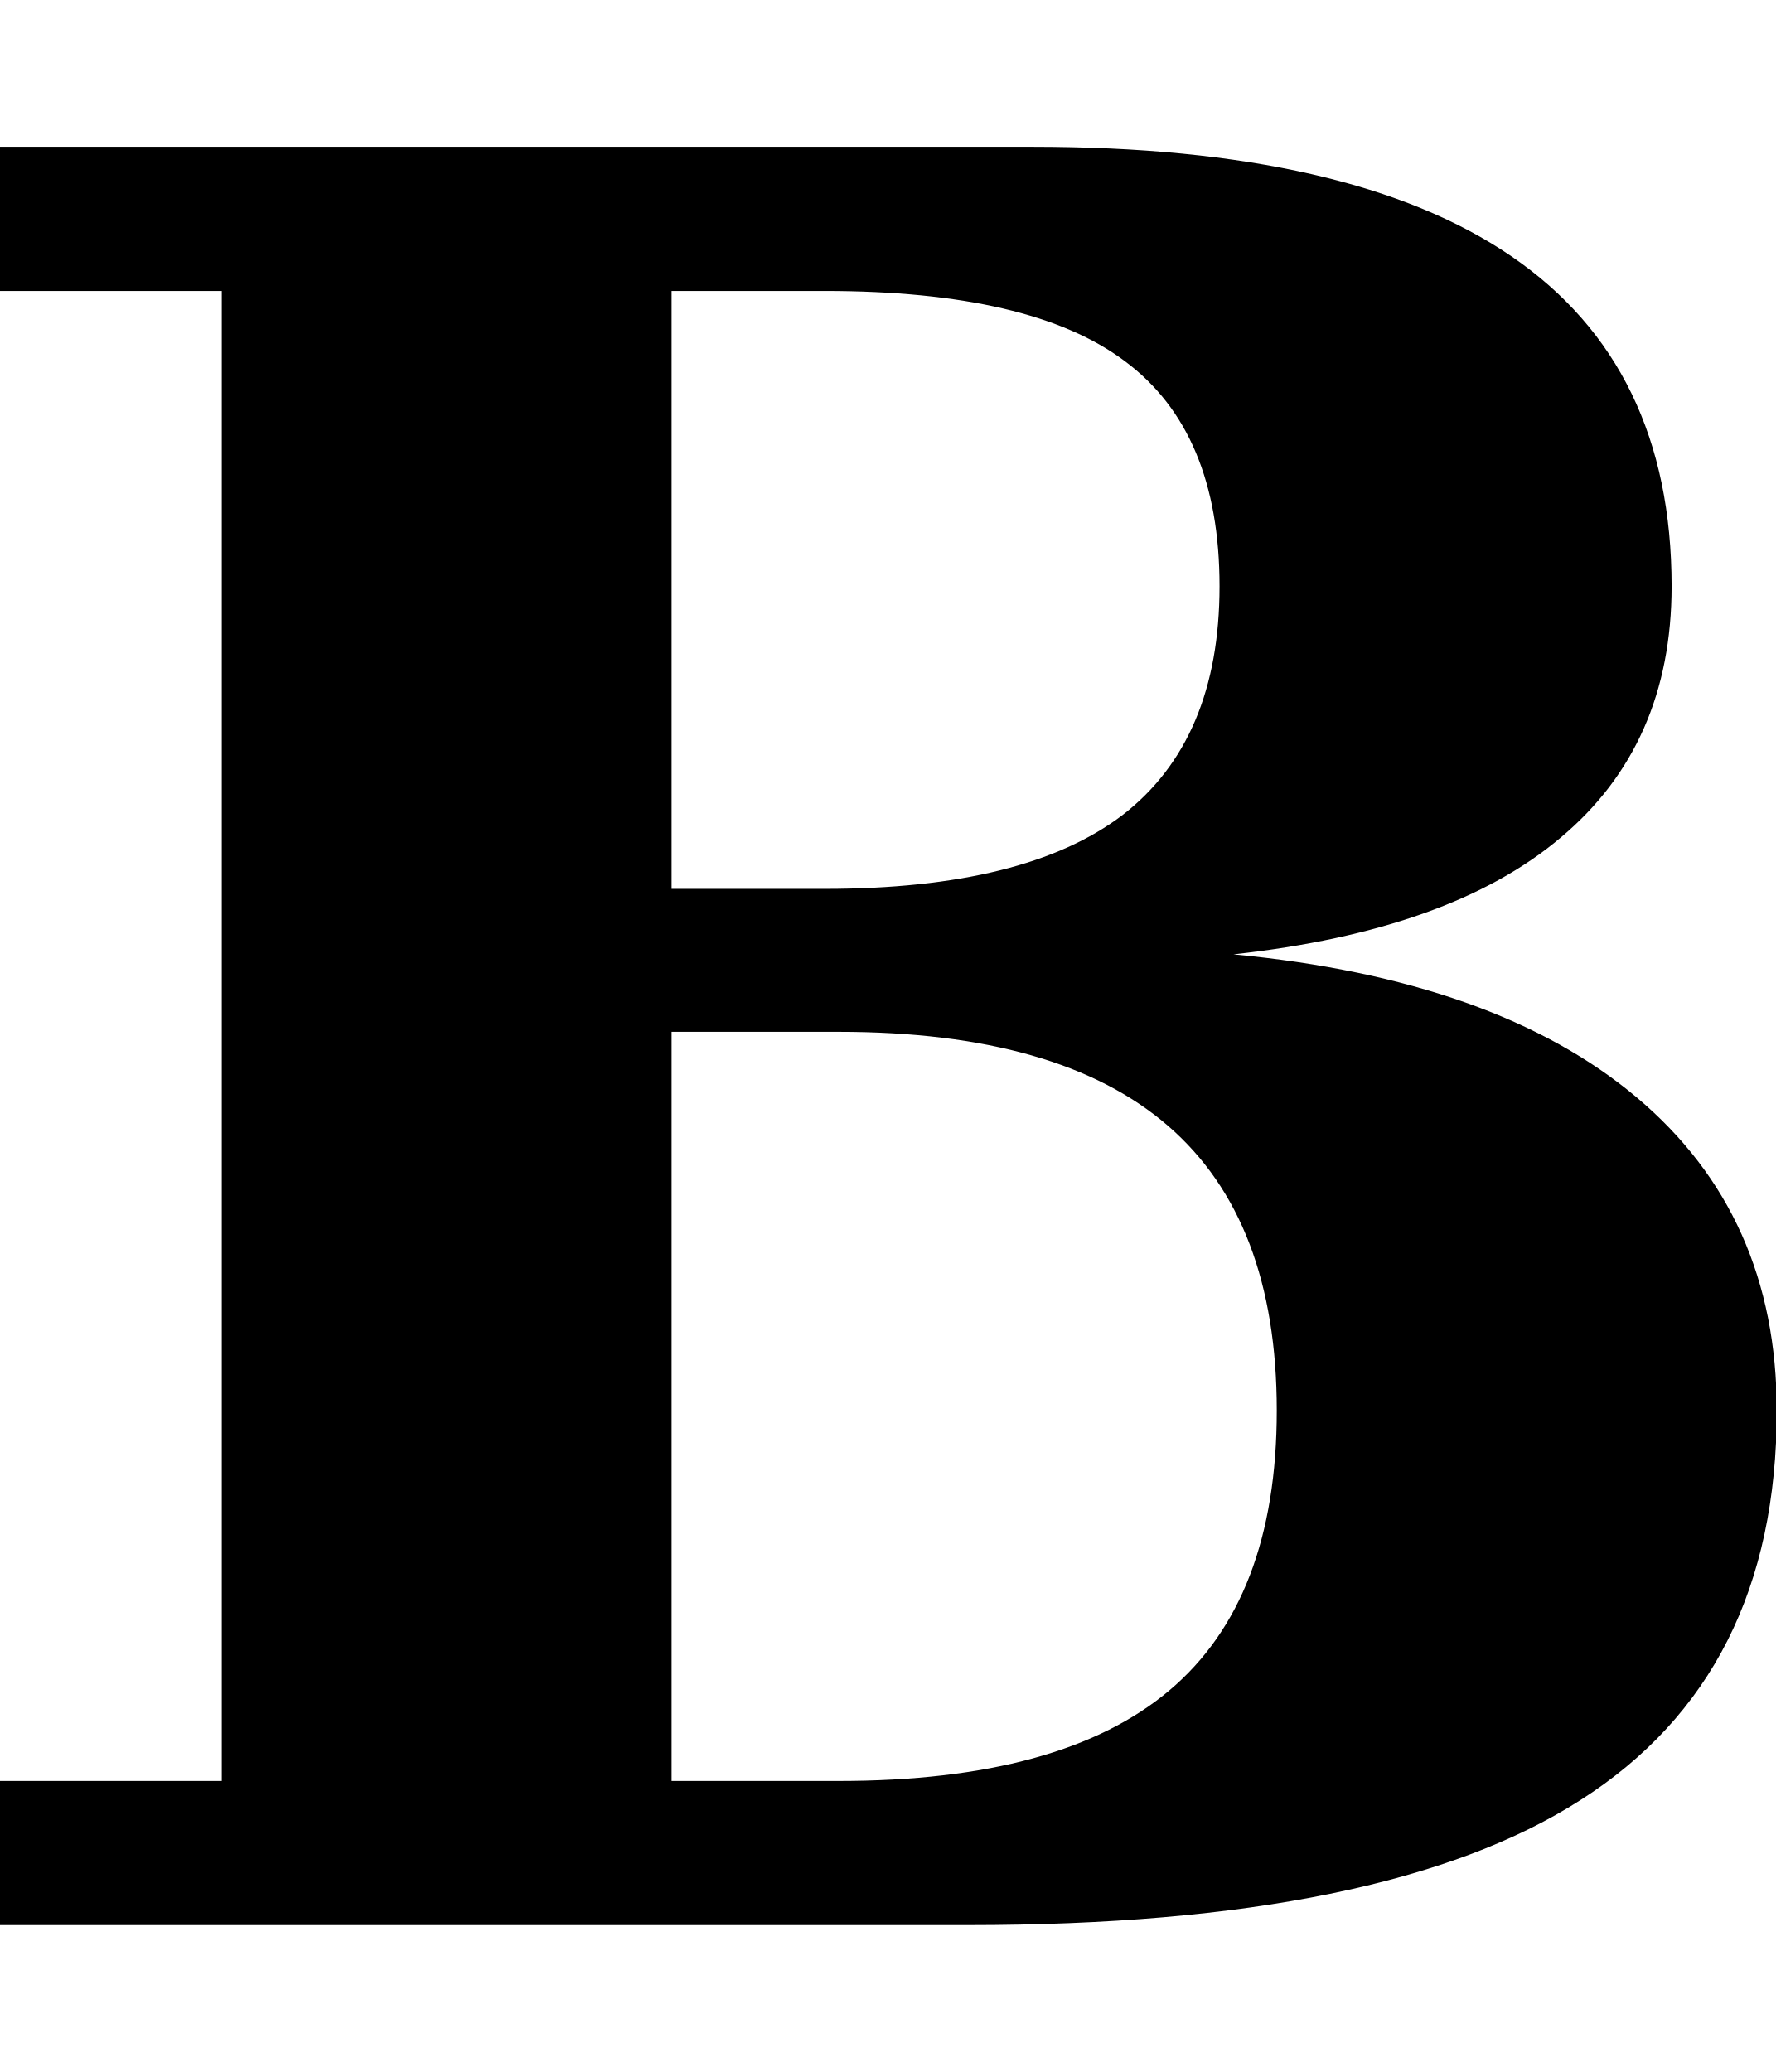
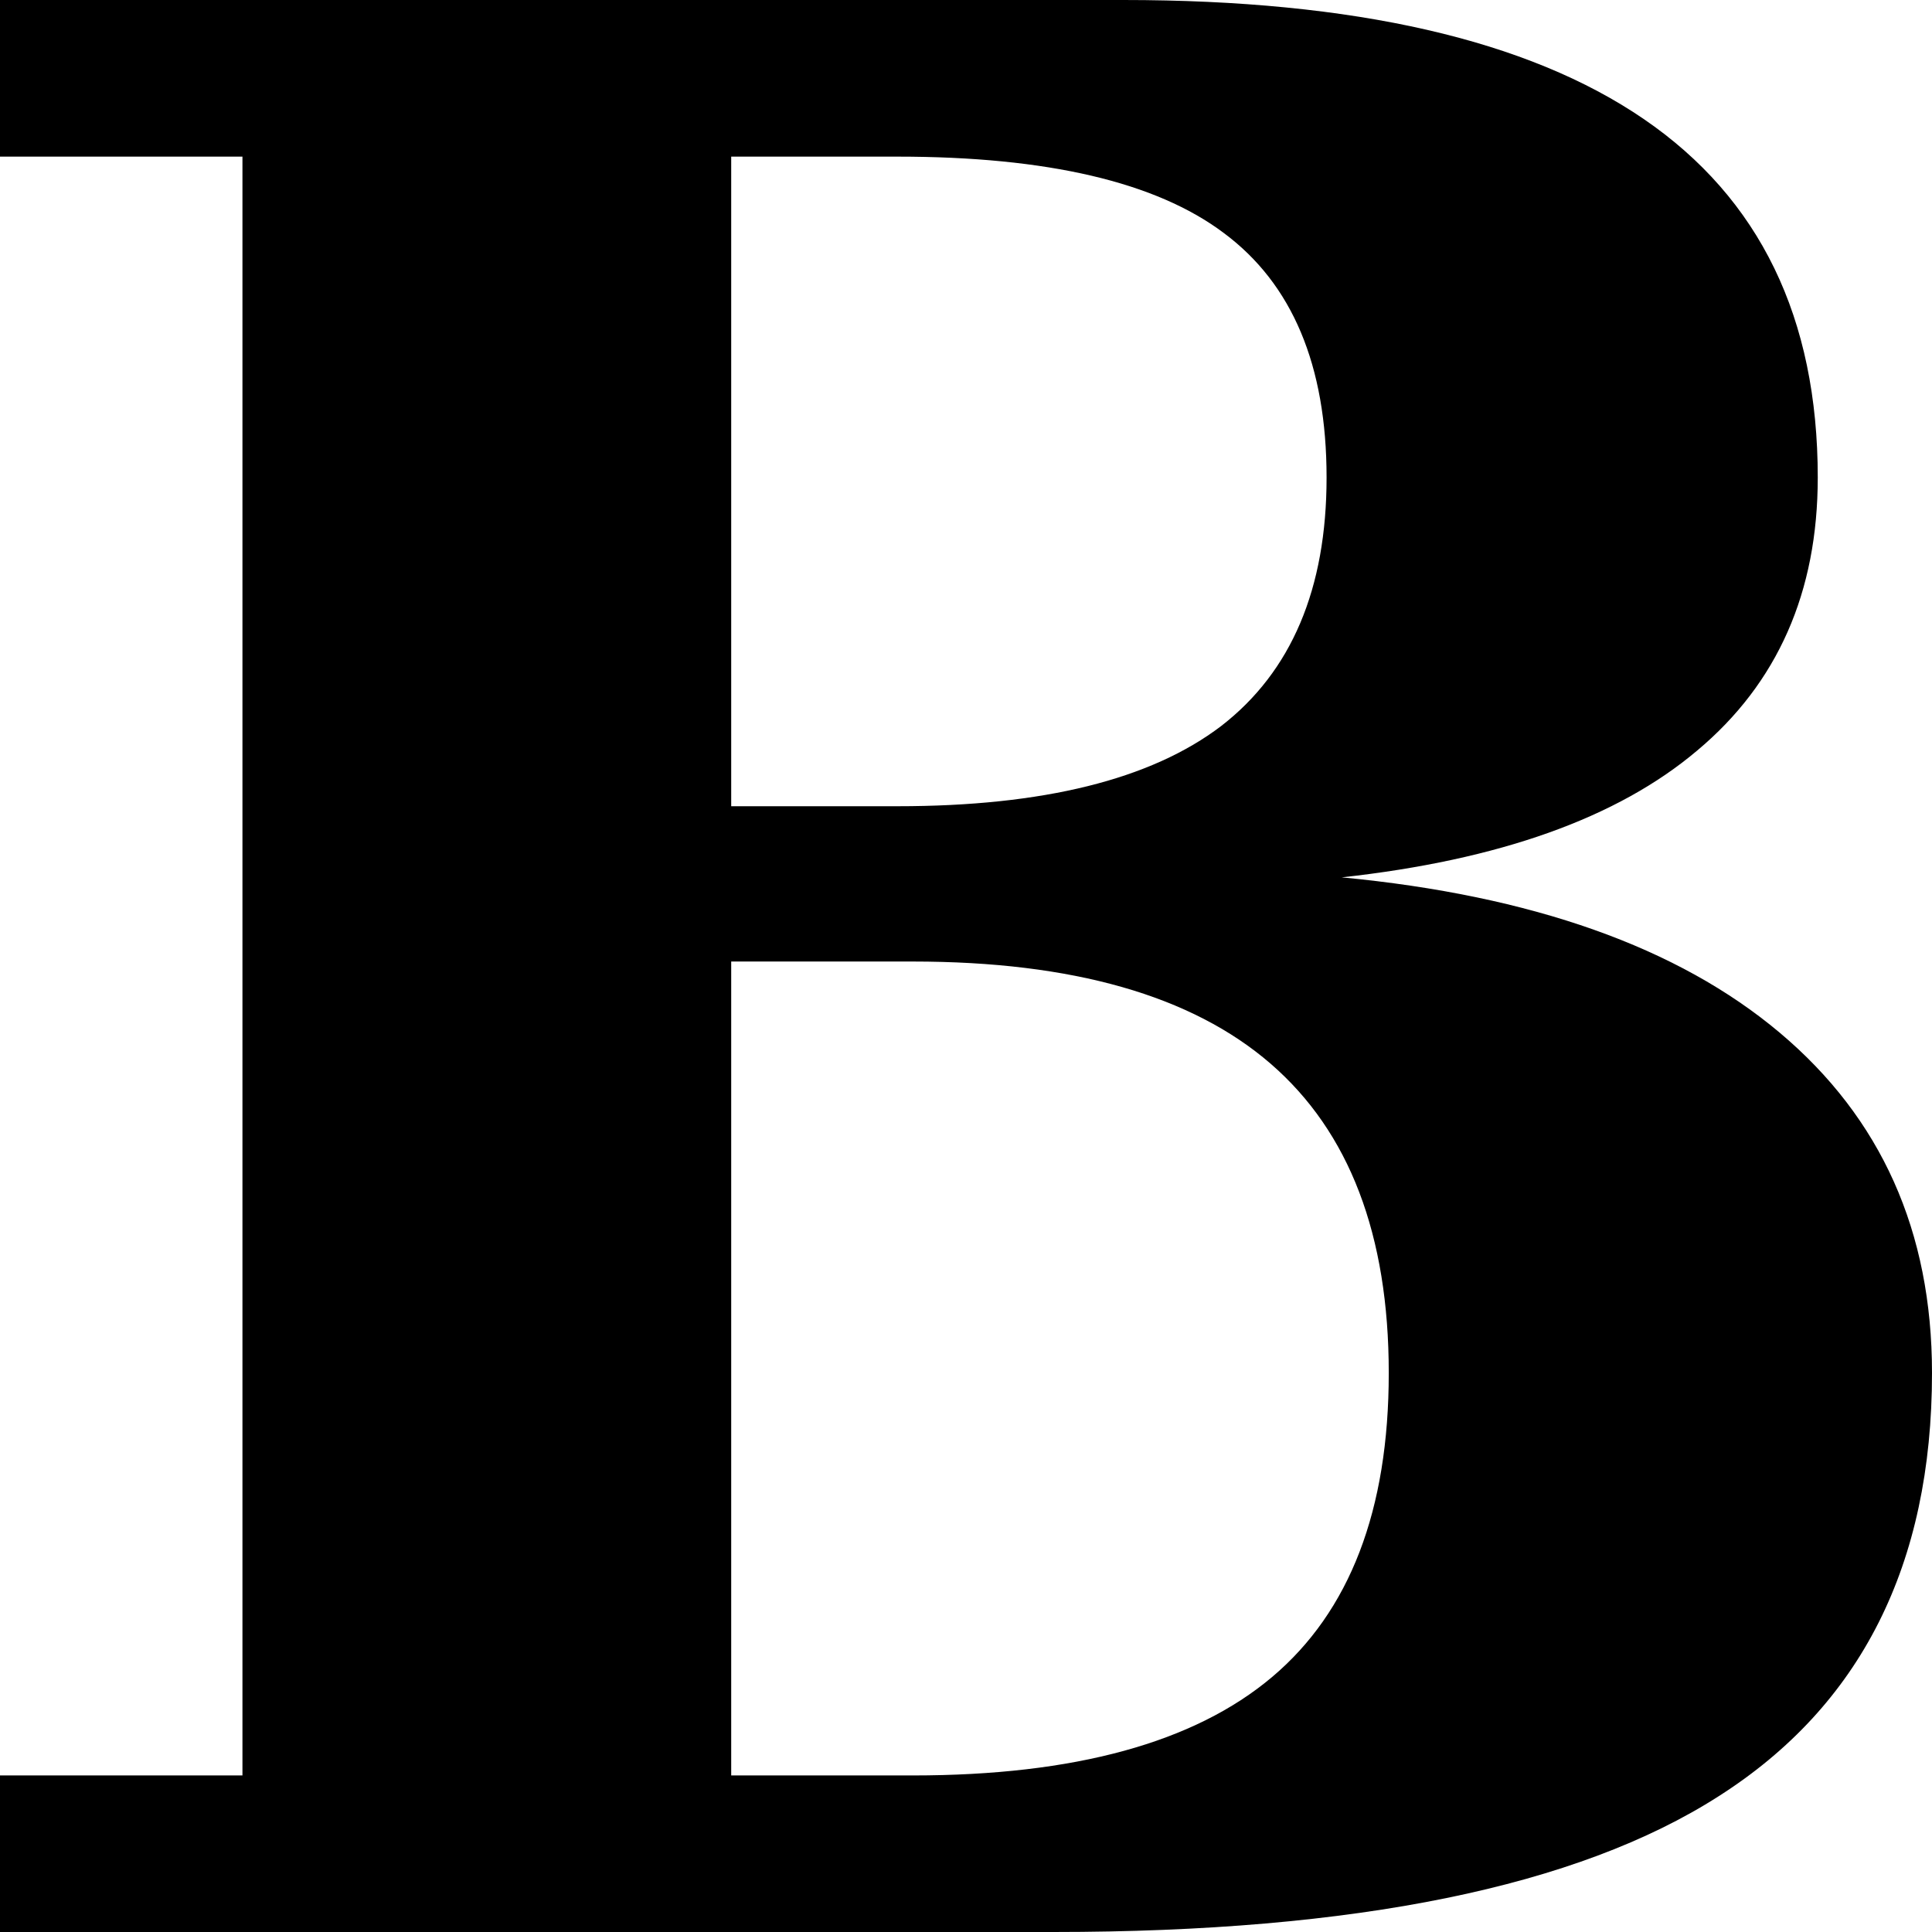
- <svg xmlns="http://www.w3.org/2000/svg" id="svg2" style="margin-top:9px;margin-left:10px;" version="1.1" data-tags="remove-circle, cancel, close, remove, delete" height="896" width="768" data-du="" viewBox="0 0 768 896">
+ <svg xmlns="http://www.w3.org/2000/svg" id="svg2" version="1.1" data-tags="remove-circle, cancel, close, remove, delete" height="1200" width="1200" data-du="" viewBox="0 0 1200 1200">
  <defs id="defs3042" />
-   <path style="font-size:40px;font-weight:bold;letter-spacing:0;word-spacing:0;font-family:Serif" d="M -0.594 63.469 L -0.594 125.812 L 95.906 125.812 L 95.906 770.156 L -0.594 770.156 L -0.594 832.469 L 418.75 832.469 C 538.99 832.469 627.248 814.461 683.5 778.406 C 740.086 742.351 768.374 686.198 768.375 609.969 C 768.372 553.655 748.17 508.495 707.75 474.5 C 667.33 440.505 609.226 419.9 533.438 412.688 C 596.09 405.82 643.242 389.002 674.906 362.219 C 706.906 335.436 722.905 299.201 722.906 253.531 C 722.904 190.005 699.833 142.465 653.688 110.875 C 607.54 79.285 538.488 63.47 446.531 63.469 L -0.594 63.469 z M 290.438 125.812 L 356.625 125.812 C 416.243 125.812 459.521 135.929 486.469 156.188 C 513.75 176.446 527.406 208.892 527.406 253.531 C 527.406 297.827 513.426 330.805 485.469 352.438 C 457.509 373.727 414.561 384.376 356.625 384.375 L 290.438 384.375 L 290.438 125.812 z M 290.438 446.188 L 362.688 446.188 C 426.349 446.188 473.831 459.749 505.156 486.875 C 536.481 514.003 552.156 555.029 552.156 609.969 C 552.156 664.568 536.645 704.934 505.656 731.031 C 474.668 757.128 427.024 770.156 362.688 770.156 L 290.438 770.156 L 290.438 446.188 z " id="path2993" />
+   <path style="font-size:40px;font-weight:bold;letter-spacing:0;word-spacing:0;font-family:Serif" d="m 1.25e-5,0 0,97.285 150.591,0 0,1005.478 -150.591,0 0,97.237 654.399,0 c 187.638,0 325.367,-28.1 413.151,-84.363 88.304,-56.263 132.449,-143.888 132.45,-262.841 0,-87.876 -31.53,-158.346 -94.607,-211.395 -63.078,-53.049 -153.749,-85.201 -272.02,-96.456 97.771,-10.716 171.354,-36.961 220.766,-78.755 49.937,-41.794 74.904,-98.337 74.906,-169.603 0,-99.131 -36.007,-173.315 -108.018,-222.611 C 949.011,24.68 841.254,0.001 697.753,0 L 1.25e-5,0 z m 454.163,97.285 103.288,0 c 93.036,0 160.572,15.786 202.625,47.399 42.574,31.613 63.883,82.244 63.884,151.902 0,69.123 -21.817,120.583 -65.445,154.34 -43.631,33.222 -110.653,49.838 -201.065,49.837 l -103.288,0 0,-403.479 z m 0,499.935 112.748,0 c 99.345,0 173.443,21.163 222.327,63.492 48.884,42.333 73.344,106.352 73.345,192.084 0,85.201 -24.206,148.19 -72.565,188.914 -48.359,40.724 -122.708,61.053 -223.107,61.053 l -112.748,0 0,-505.543 z" id="path2993" />
</svg>
